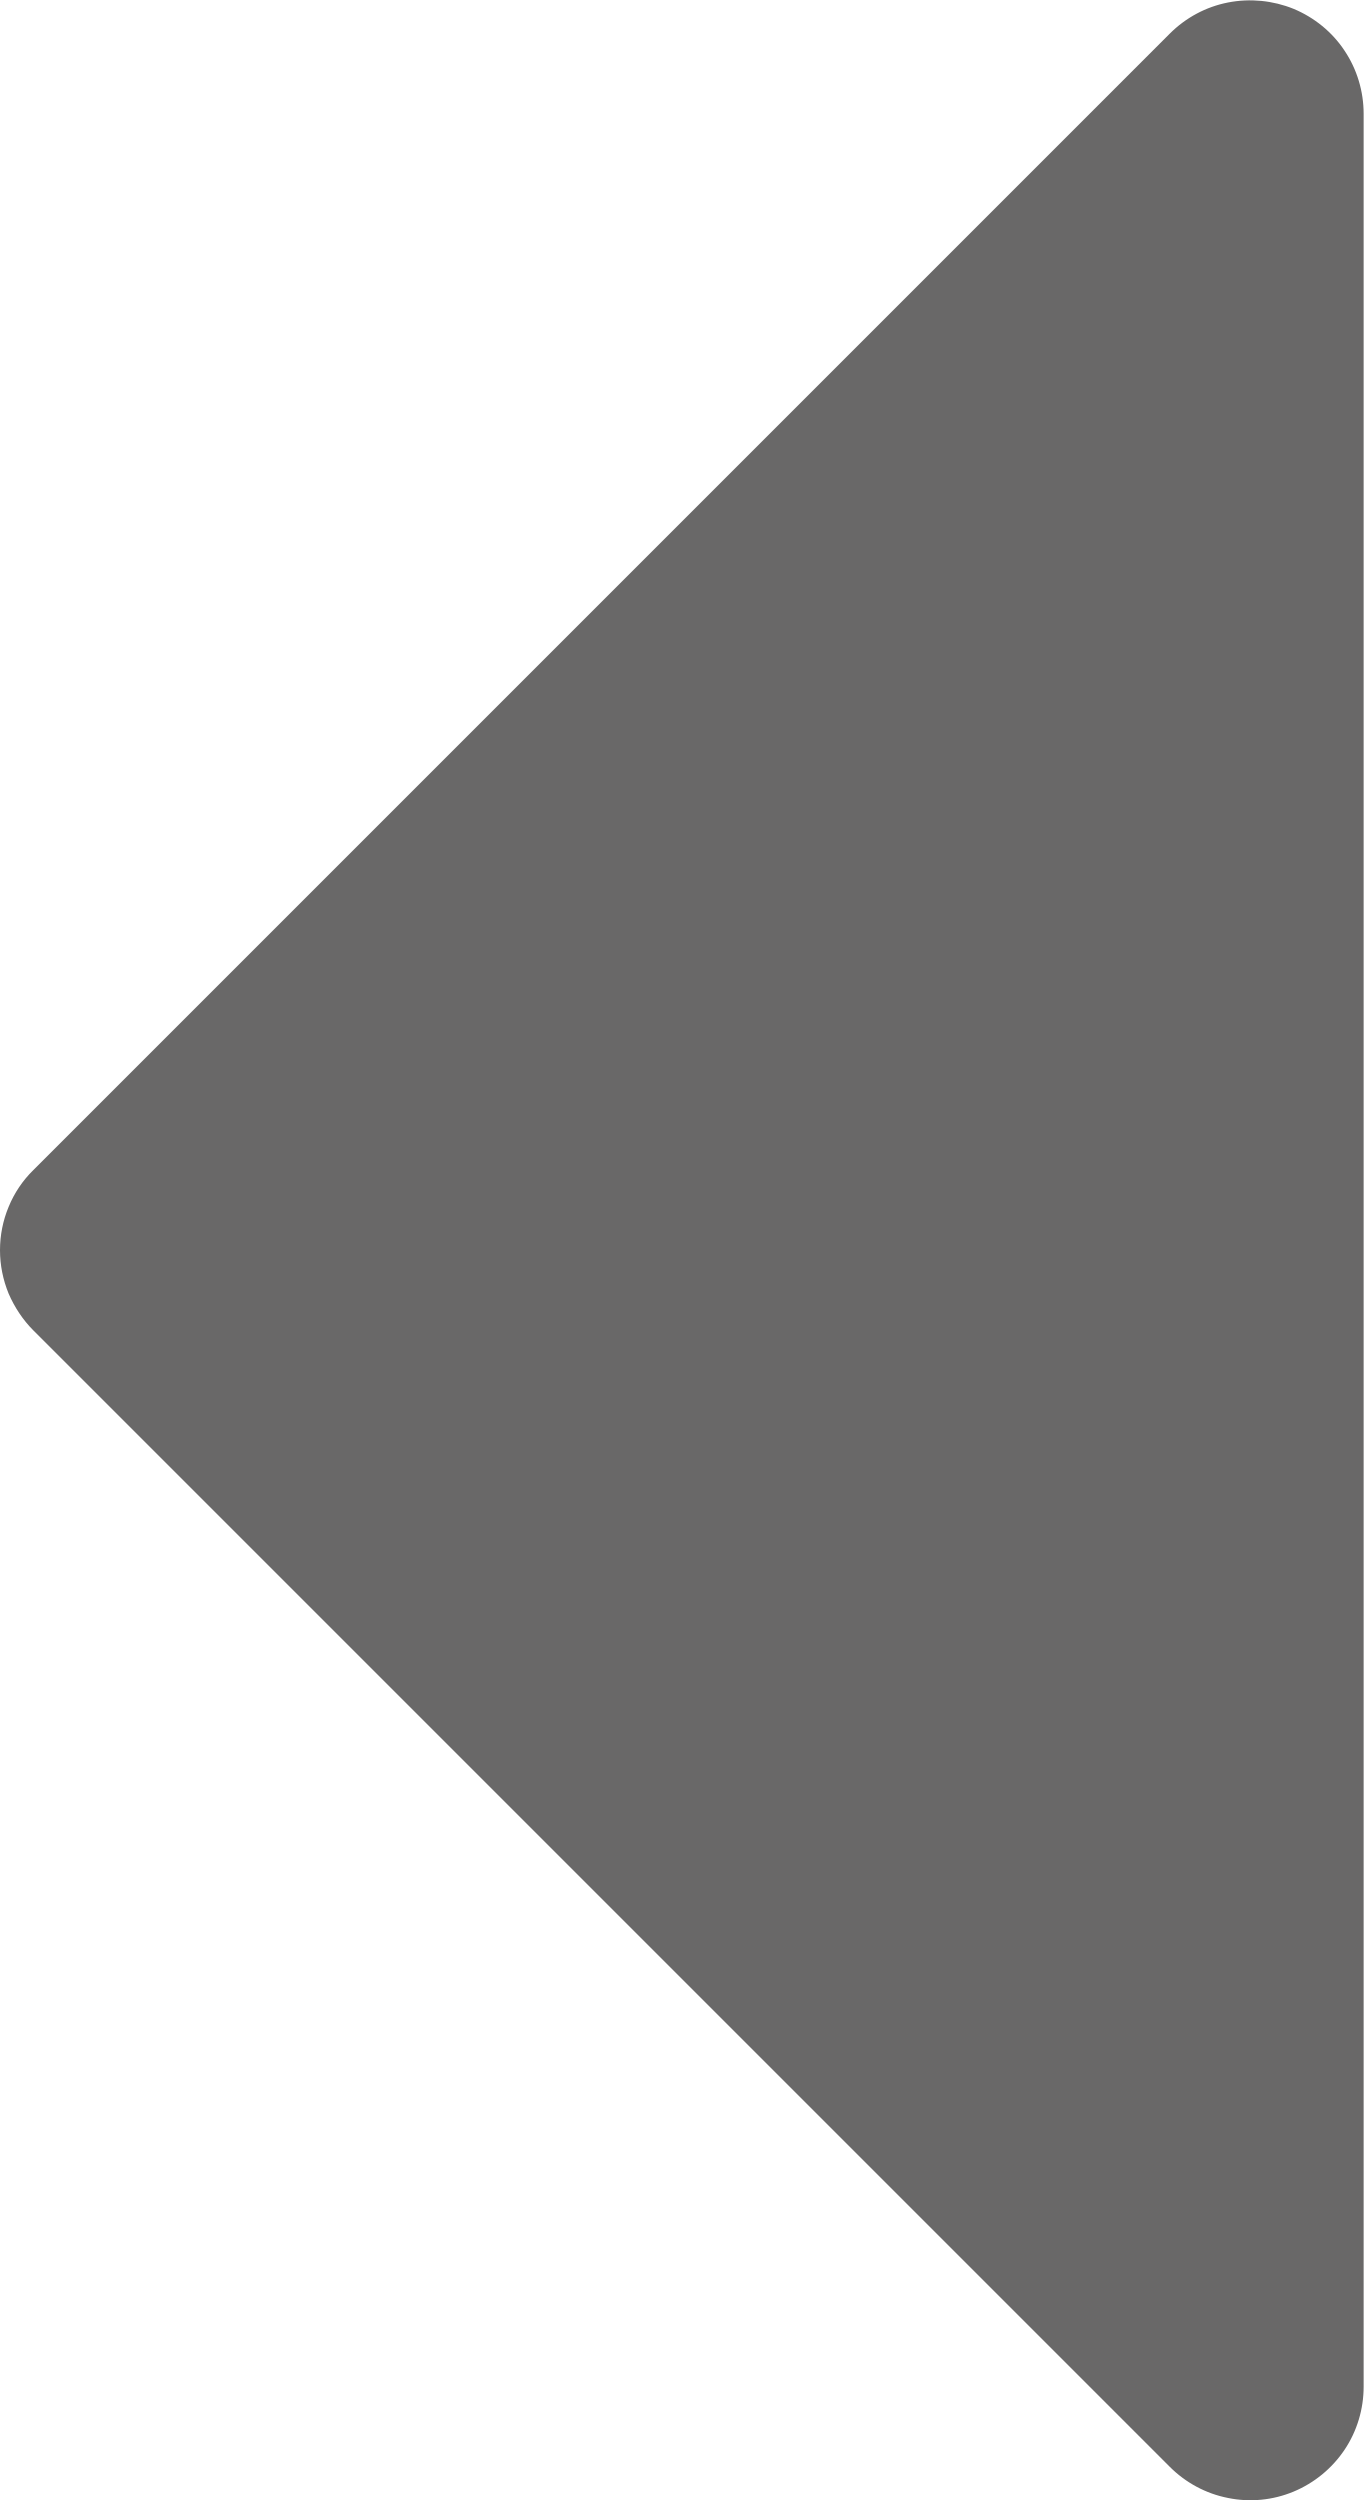
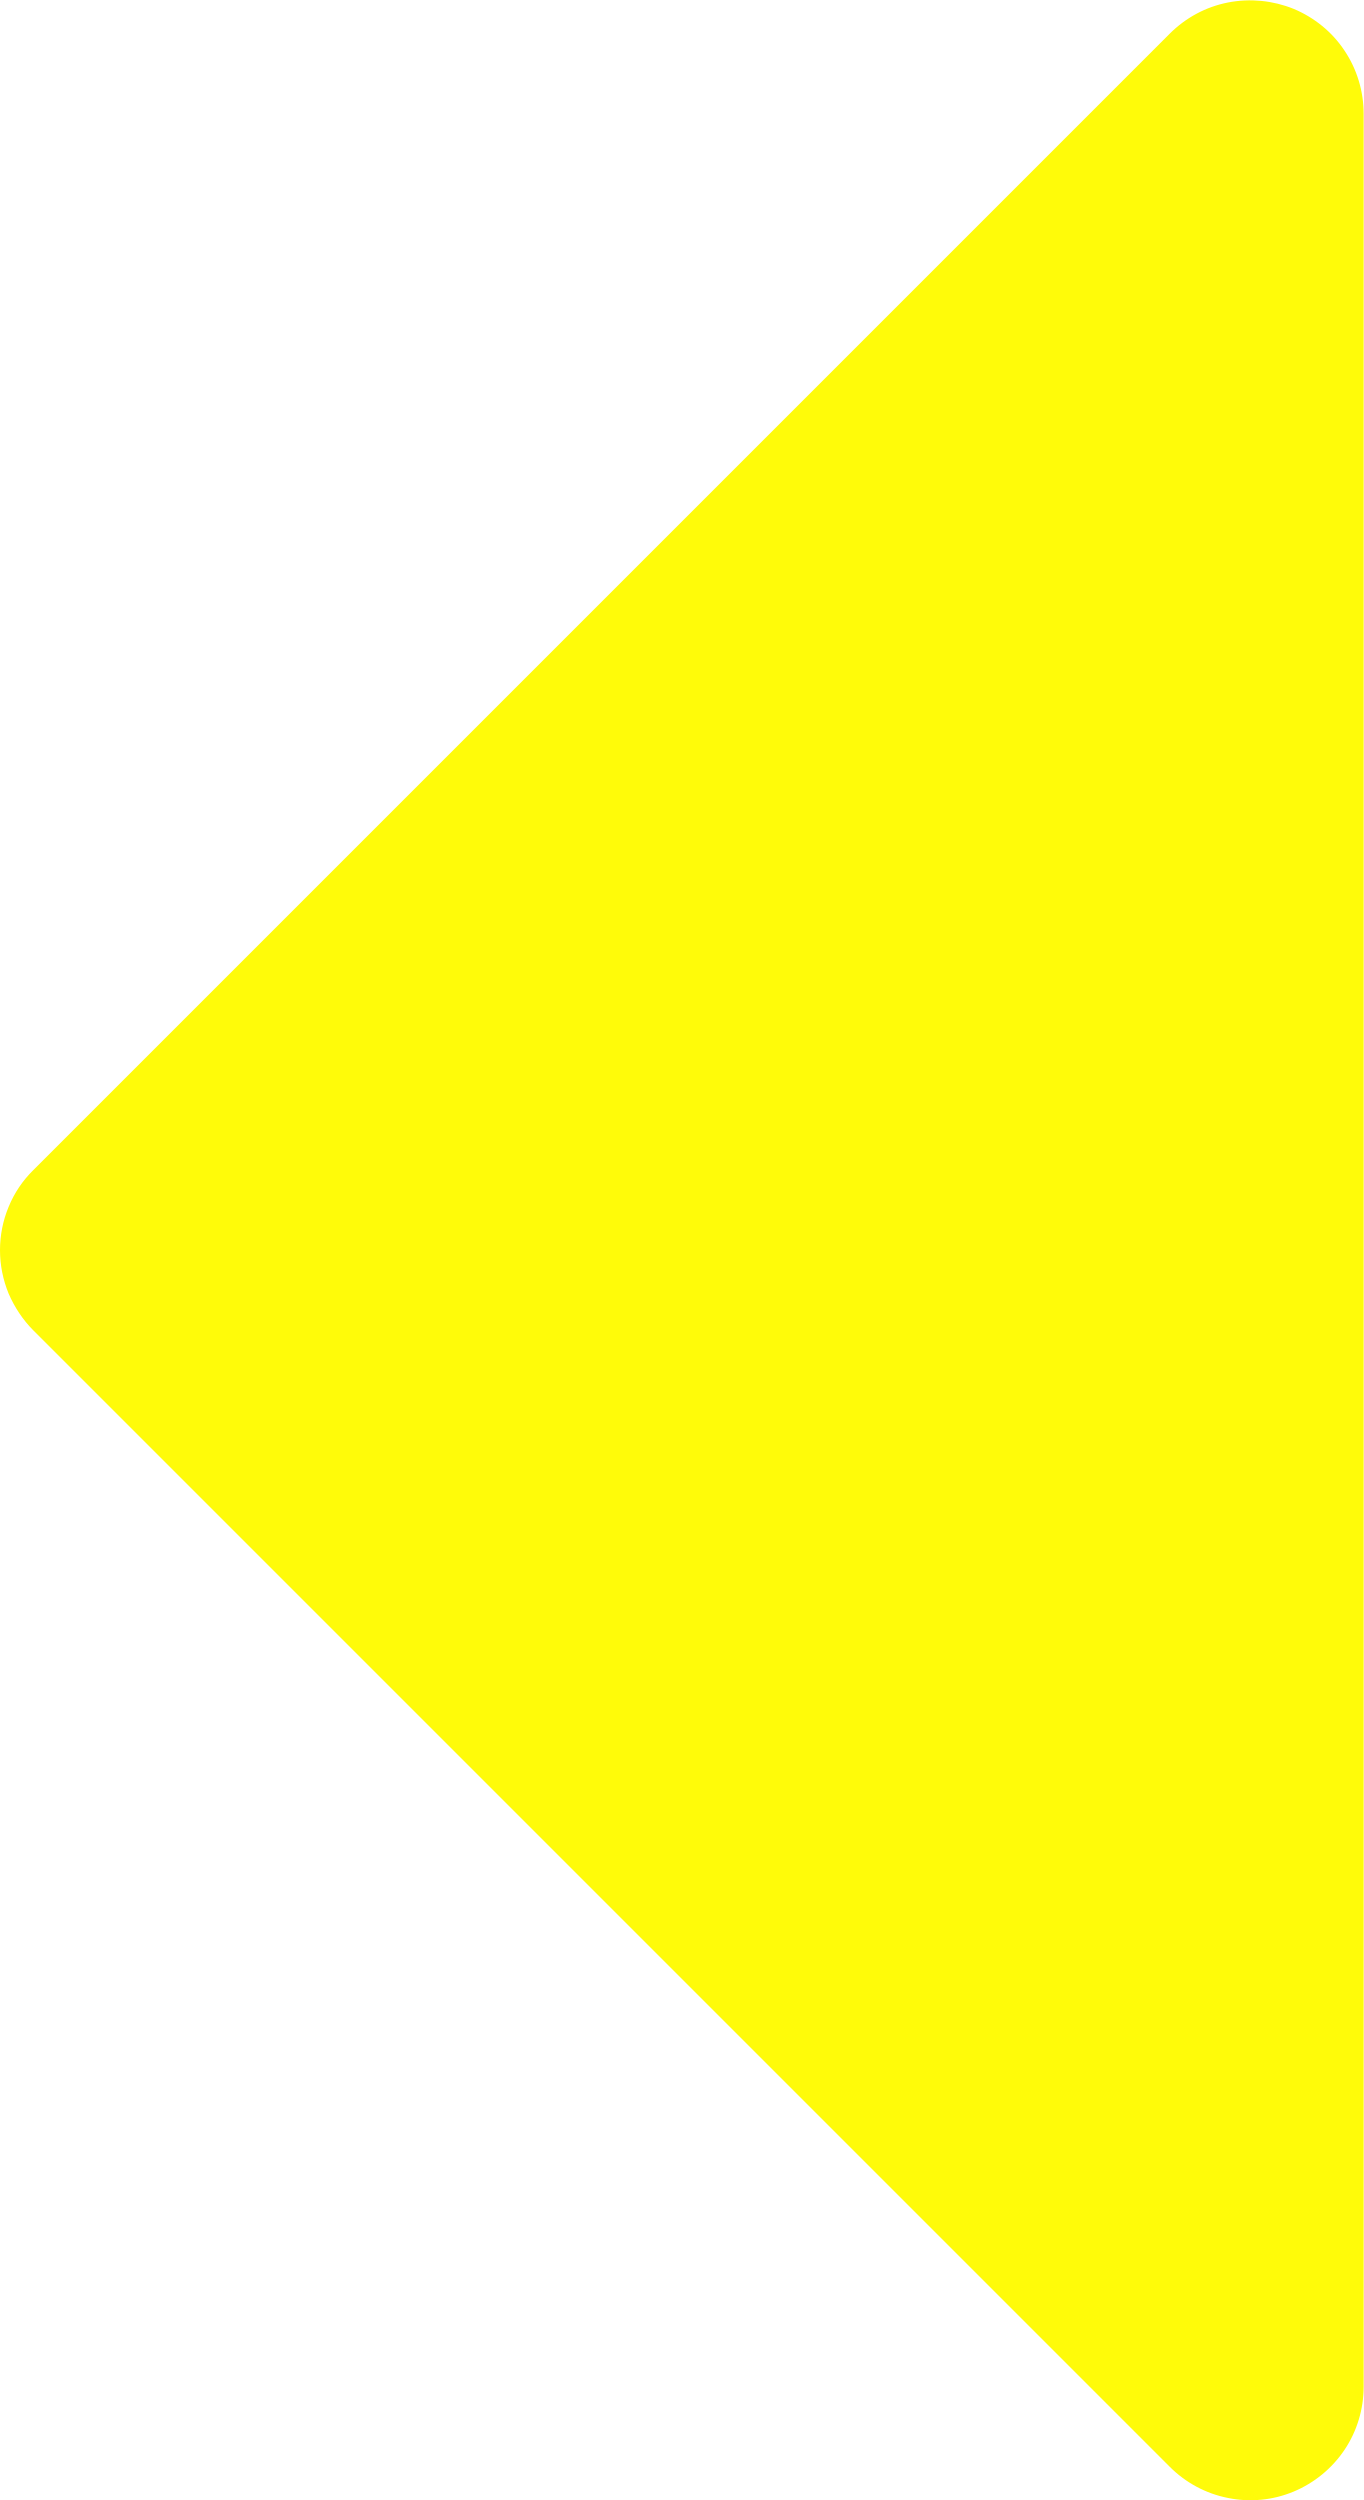
<svg xmlns="http://www.w3.org/2000/svg" fill="none" height="11" viewBox="0 0 6 11" width="6">
-   <path d="m5.147 10.854-5-5c-.046-.046-.083-.102-.109-.162-.025-.061-.038-.126-.038-.191 0-.066.013-.131.038-.191.025-.061.062-.116.109-.162l5-5c.07-.07.159-.118.256-.137.097-.019.198-.009.289.028.091.038.17.102.224.184.055.082.084.179.084.278v10c0.0.099-.029.196-.084.278-.055.082-.133.146-.224.184s-.192.048-.289.028c-.097-.019-.186-.067-.256-.137z" fill="#696868" />
+   <path d="m5.147 10.854-5-5c-.046-.046-.083-.102-.109-.162-.025-.061-.038-.126-.038-.191 0-.066.013-.131.038-.191.025-.061.062-.116.109-.162l5-5c.07-.07.159-.118.256-.137.097-.019.198-.009.289.028.091.038.17.102.224.184.055.082.084.179.084.278v10c0.0.099-.029.196-.084.278-.055.082-.133.146-.224.184s-.192.048-.289.028c-.097-.019-.186-.067-.256-.137z" fill="#fffb09" />
</svg>
